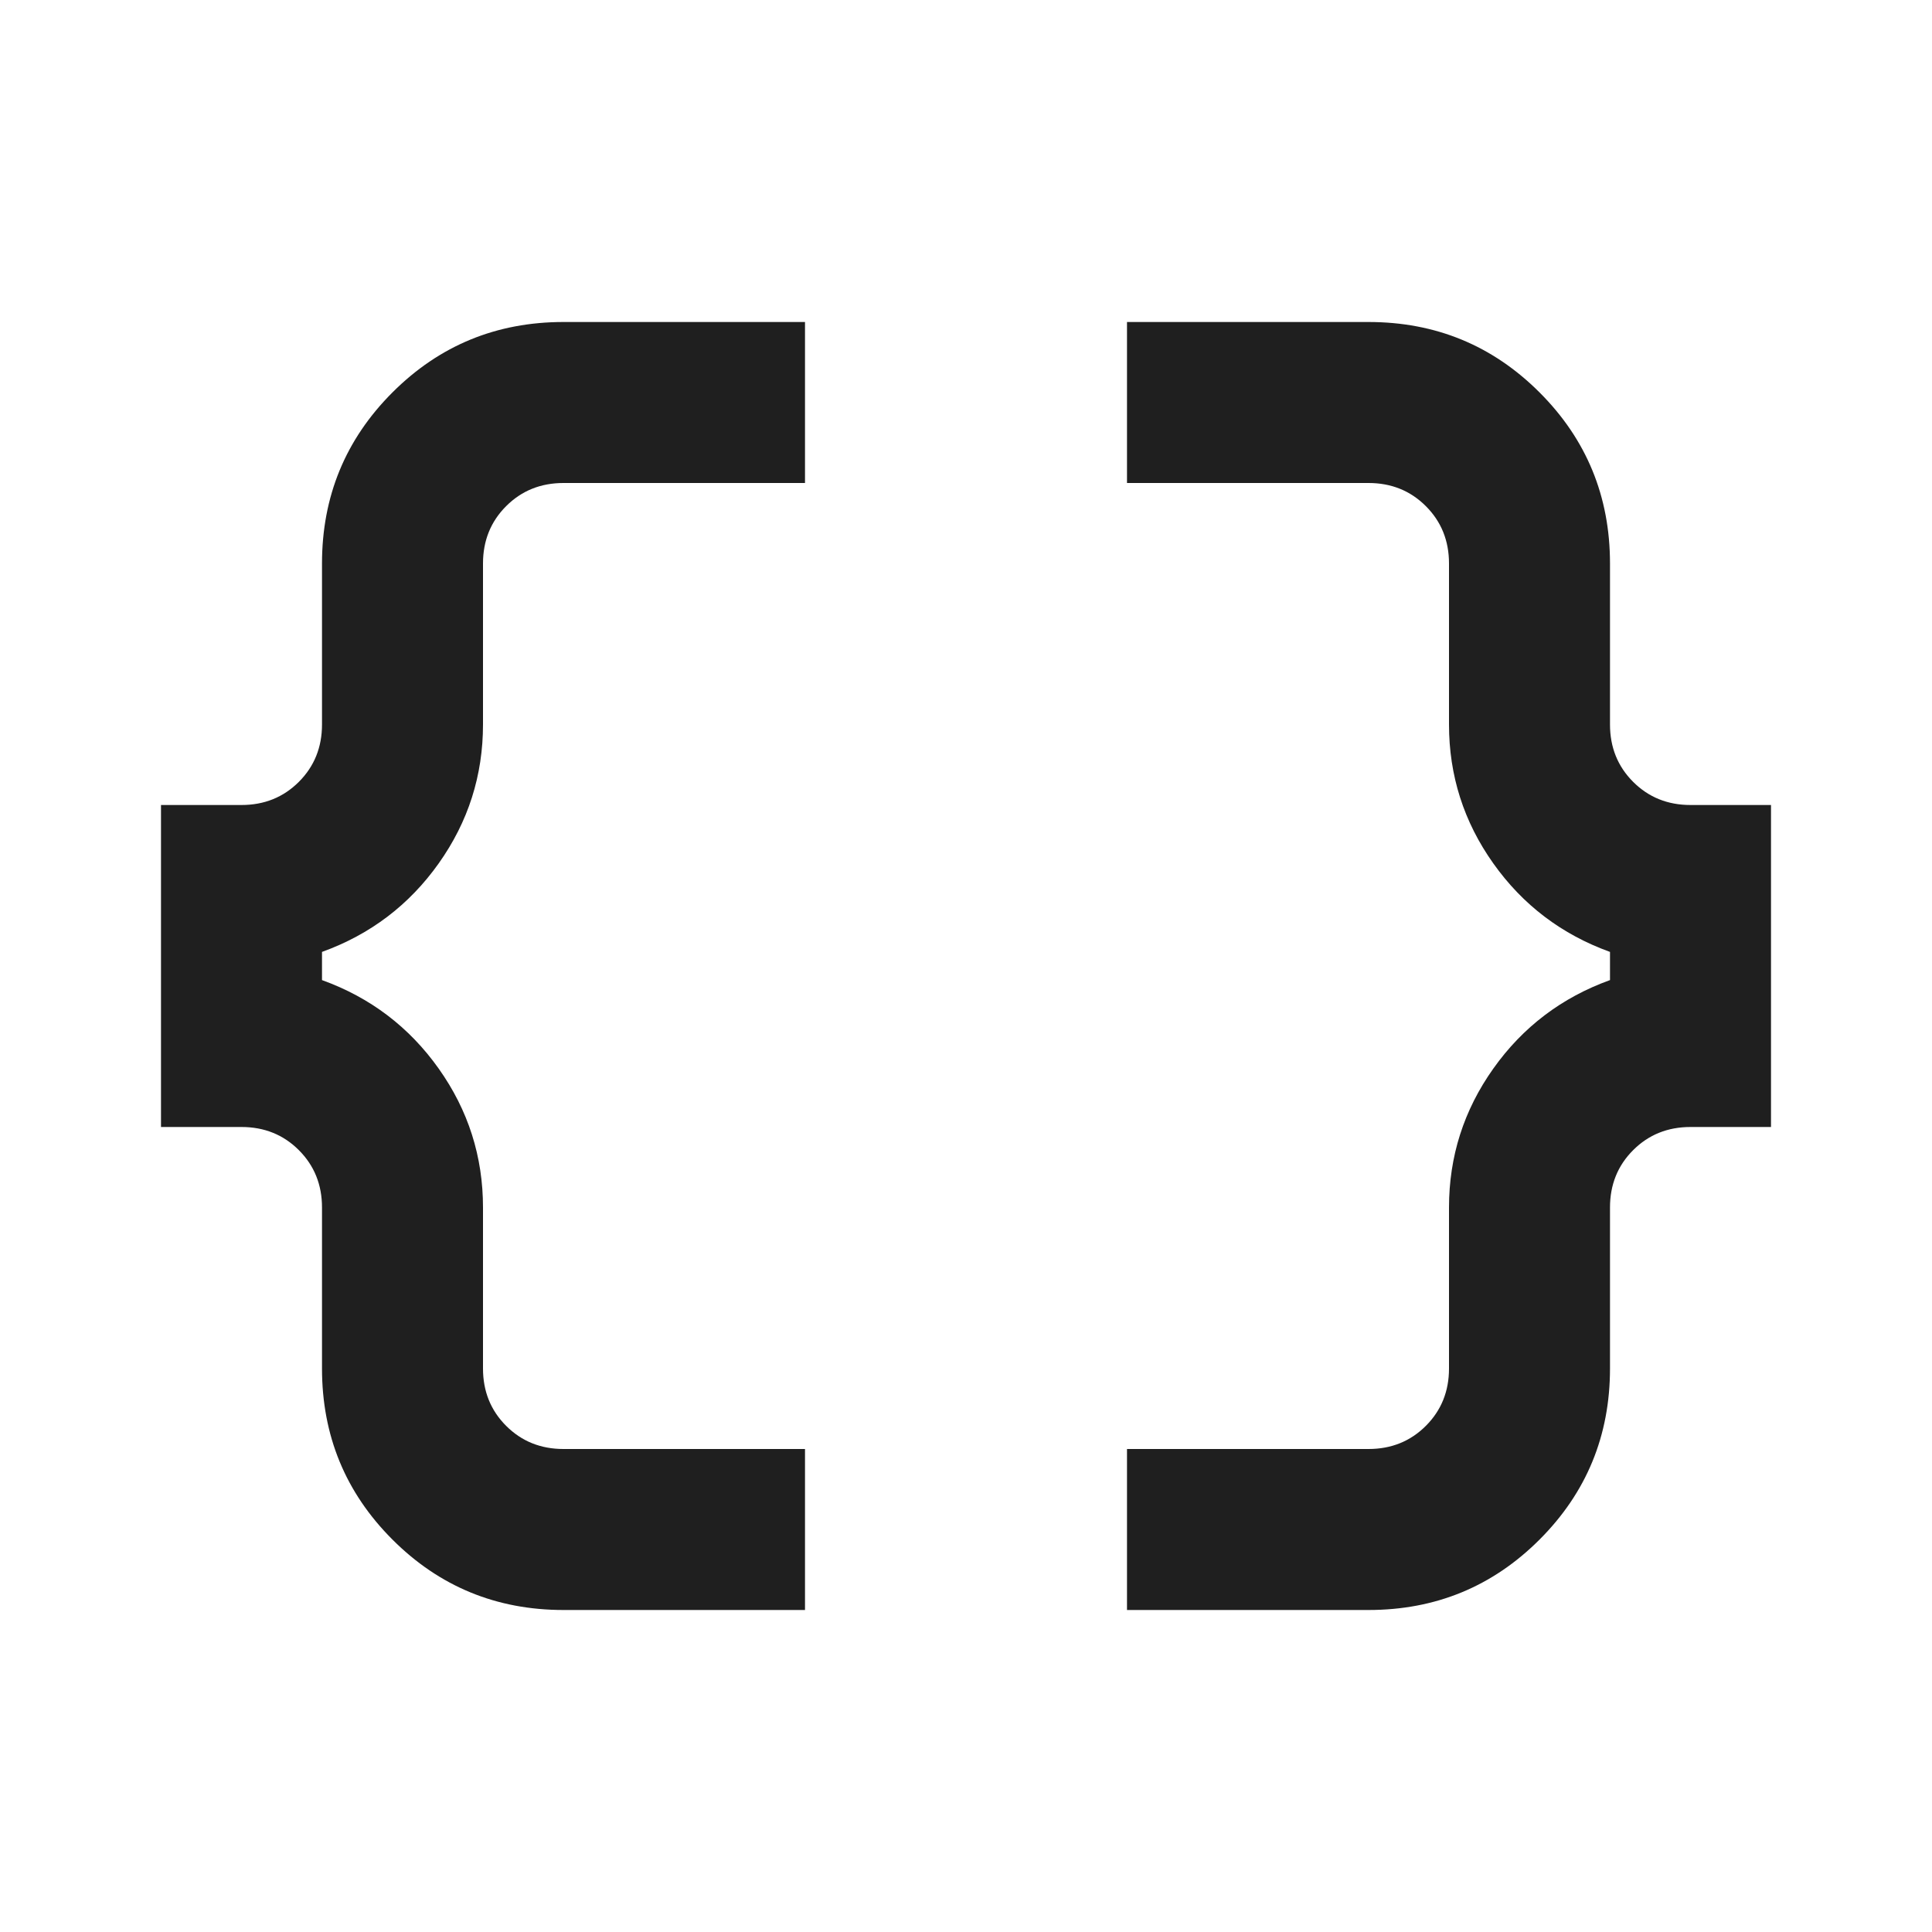
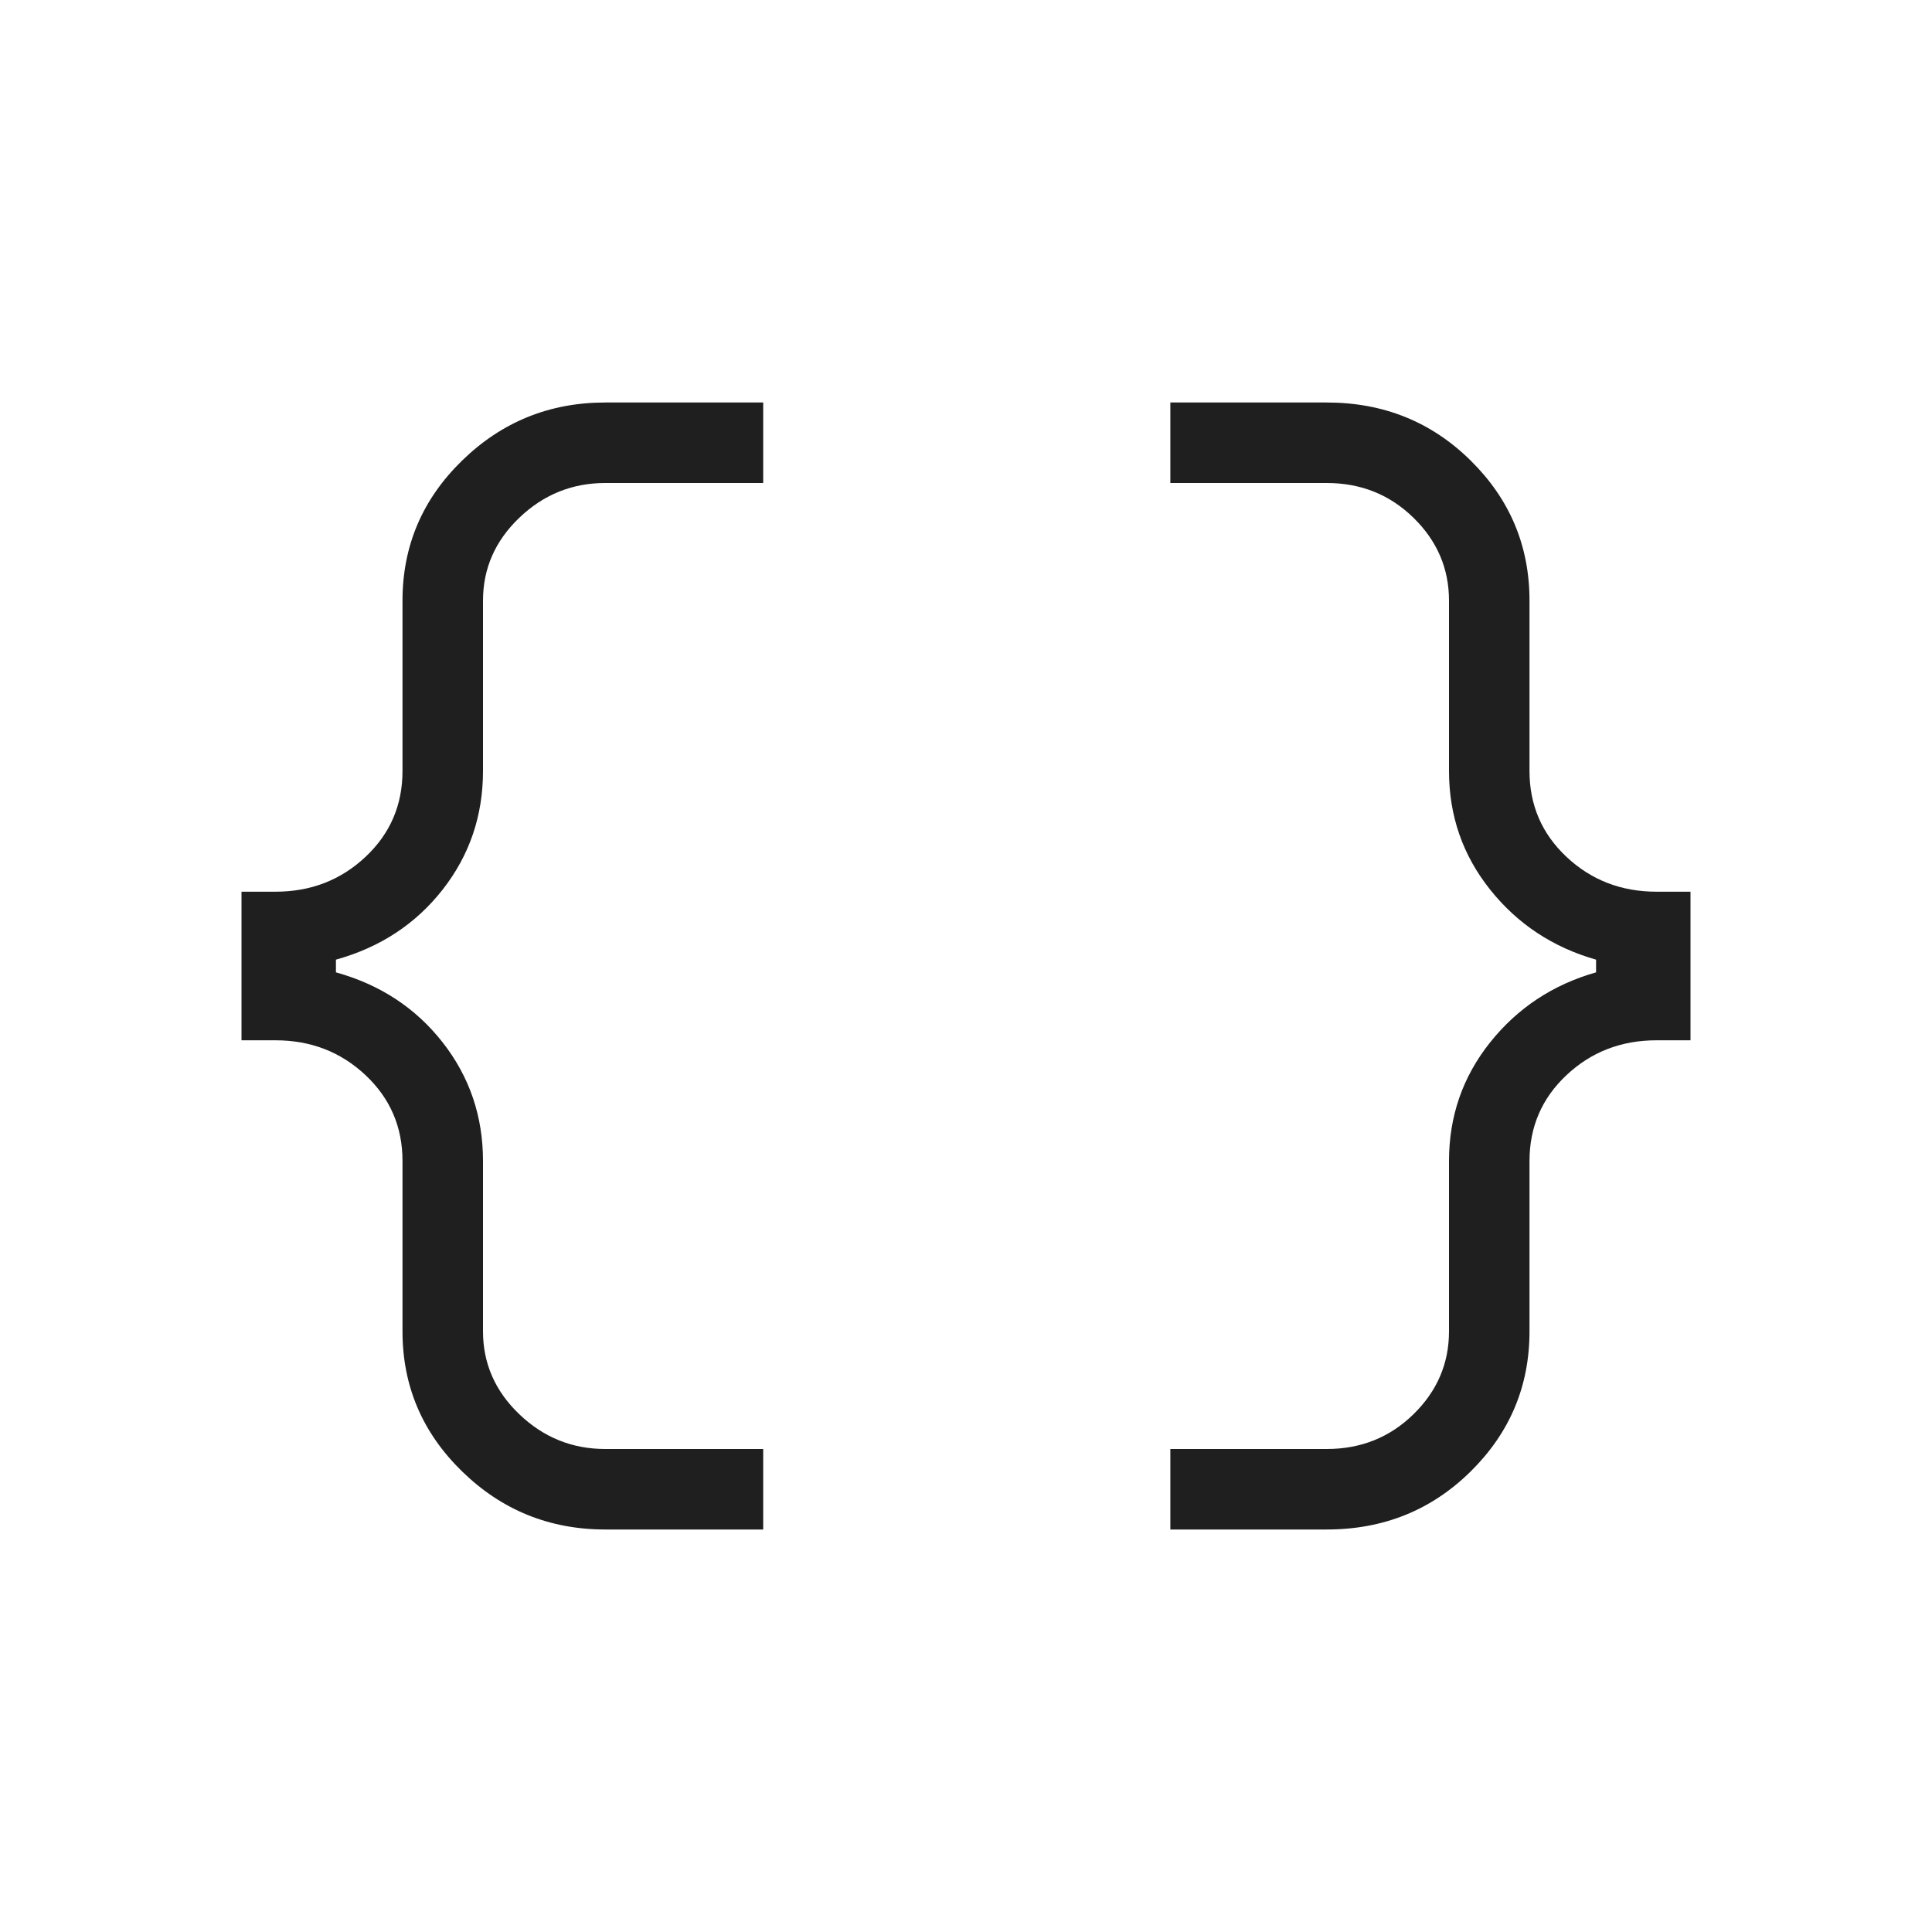
<svg xmlns="http://www.w3.org/2000/svg" height="24px" viewBox="0 -960 960 960" width="24px" fill="#1f1f1f">
-   <path d="M560-160v-80h120q17 0 28.5-11.5T720-280v-80q0-38 22-69t58-44v-14q-36-13-58-44t-22-69v-80q0-17-11.5-28.5T680-720H560v-80h120q50 0 85 35t35 85v80q0 17 11.5 28.5T840-560h40v160h-40q-17 0-28.5 11.5T800-360v80q0 50-35 85t-85 35H560Zm-280 0q-50 0-85-35t-35-85v-80q0-17-11.5-28.5T120-400H80v-160h40q17 0 28.5-11.5T160-600v-80q0-50 35-85t85-35h120v80H280q-17 0-28.5 11.5T240-680v80q0 38-22 69t-58 44v14q36 13 58 44t22 69v80q0 17 11.5 28.5T280-240h120v80H280Z" />
+   <path d="M581.54-200v-40h77.69q25.46 0 43.12-17.27Q720-274.54 720-298.46v-84.62q0-33.38 20.46-59 20.46-25.61 52.62-34.77v-6.3q-32.16-9.16-52.62-34.77-20.46-25.62-20.46-59v-84.62q0-23.92-17.65-41.19Q684.69-720 659.23-720h-77.69v-40h77.69q42.31 0 71.54 28.85Q760-702.31 760-661.54v84.62q0 25.46 18.42 42.73 18.43 17.27 44.66 17.27H840v73.84h-16.92q-26.23 0-44.66 17.27Q760-408.54 760-383.08v84.62q0 40.77-29.23 69.61Q701.54-200 659.23-200h-77.69Zm-280.77 0q-41.54 0-71.15-28.85Q200-257.69 200-298.46v-84.62q0-25.46-18.42-42.73-18.43-17.27-44.66-17.27H120v-73.84h16.92q26.23 0 44.66-17.27Q200-551.46 200-576.92v-84.62q0-40.77 29.62-69.61Q259.23-760 300.77-760h78.46v40h-78.46q-24.69 0-42.73 17.27Q240-685.46 240-661.54v84.62q0 33.38-20.08 59-20.07 25.61-53 34.77v6.3q32.93 9.16 53 34.77 20.08 25.62 20.08 59v84.62q0 23.92 18.04 41.19Q276.08-240 300.77-240h78.46v40h-78.46Z" />
</svg>
